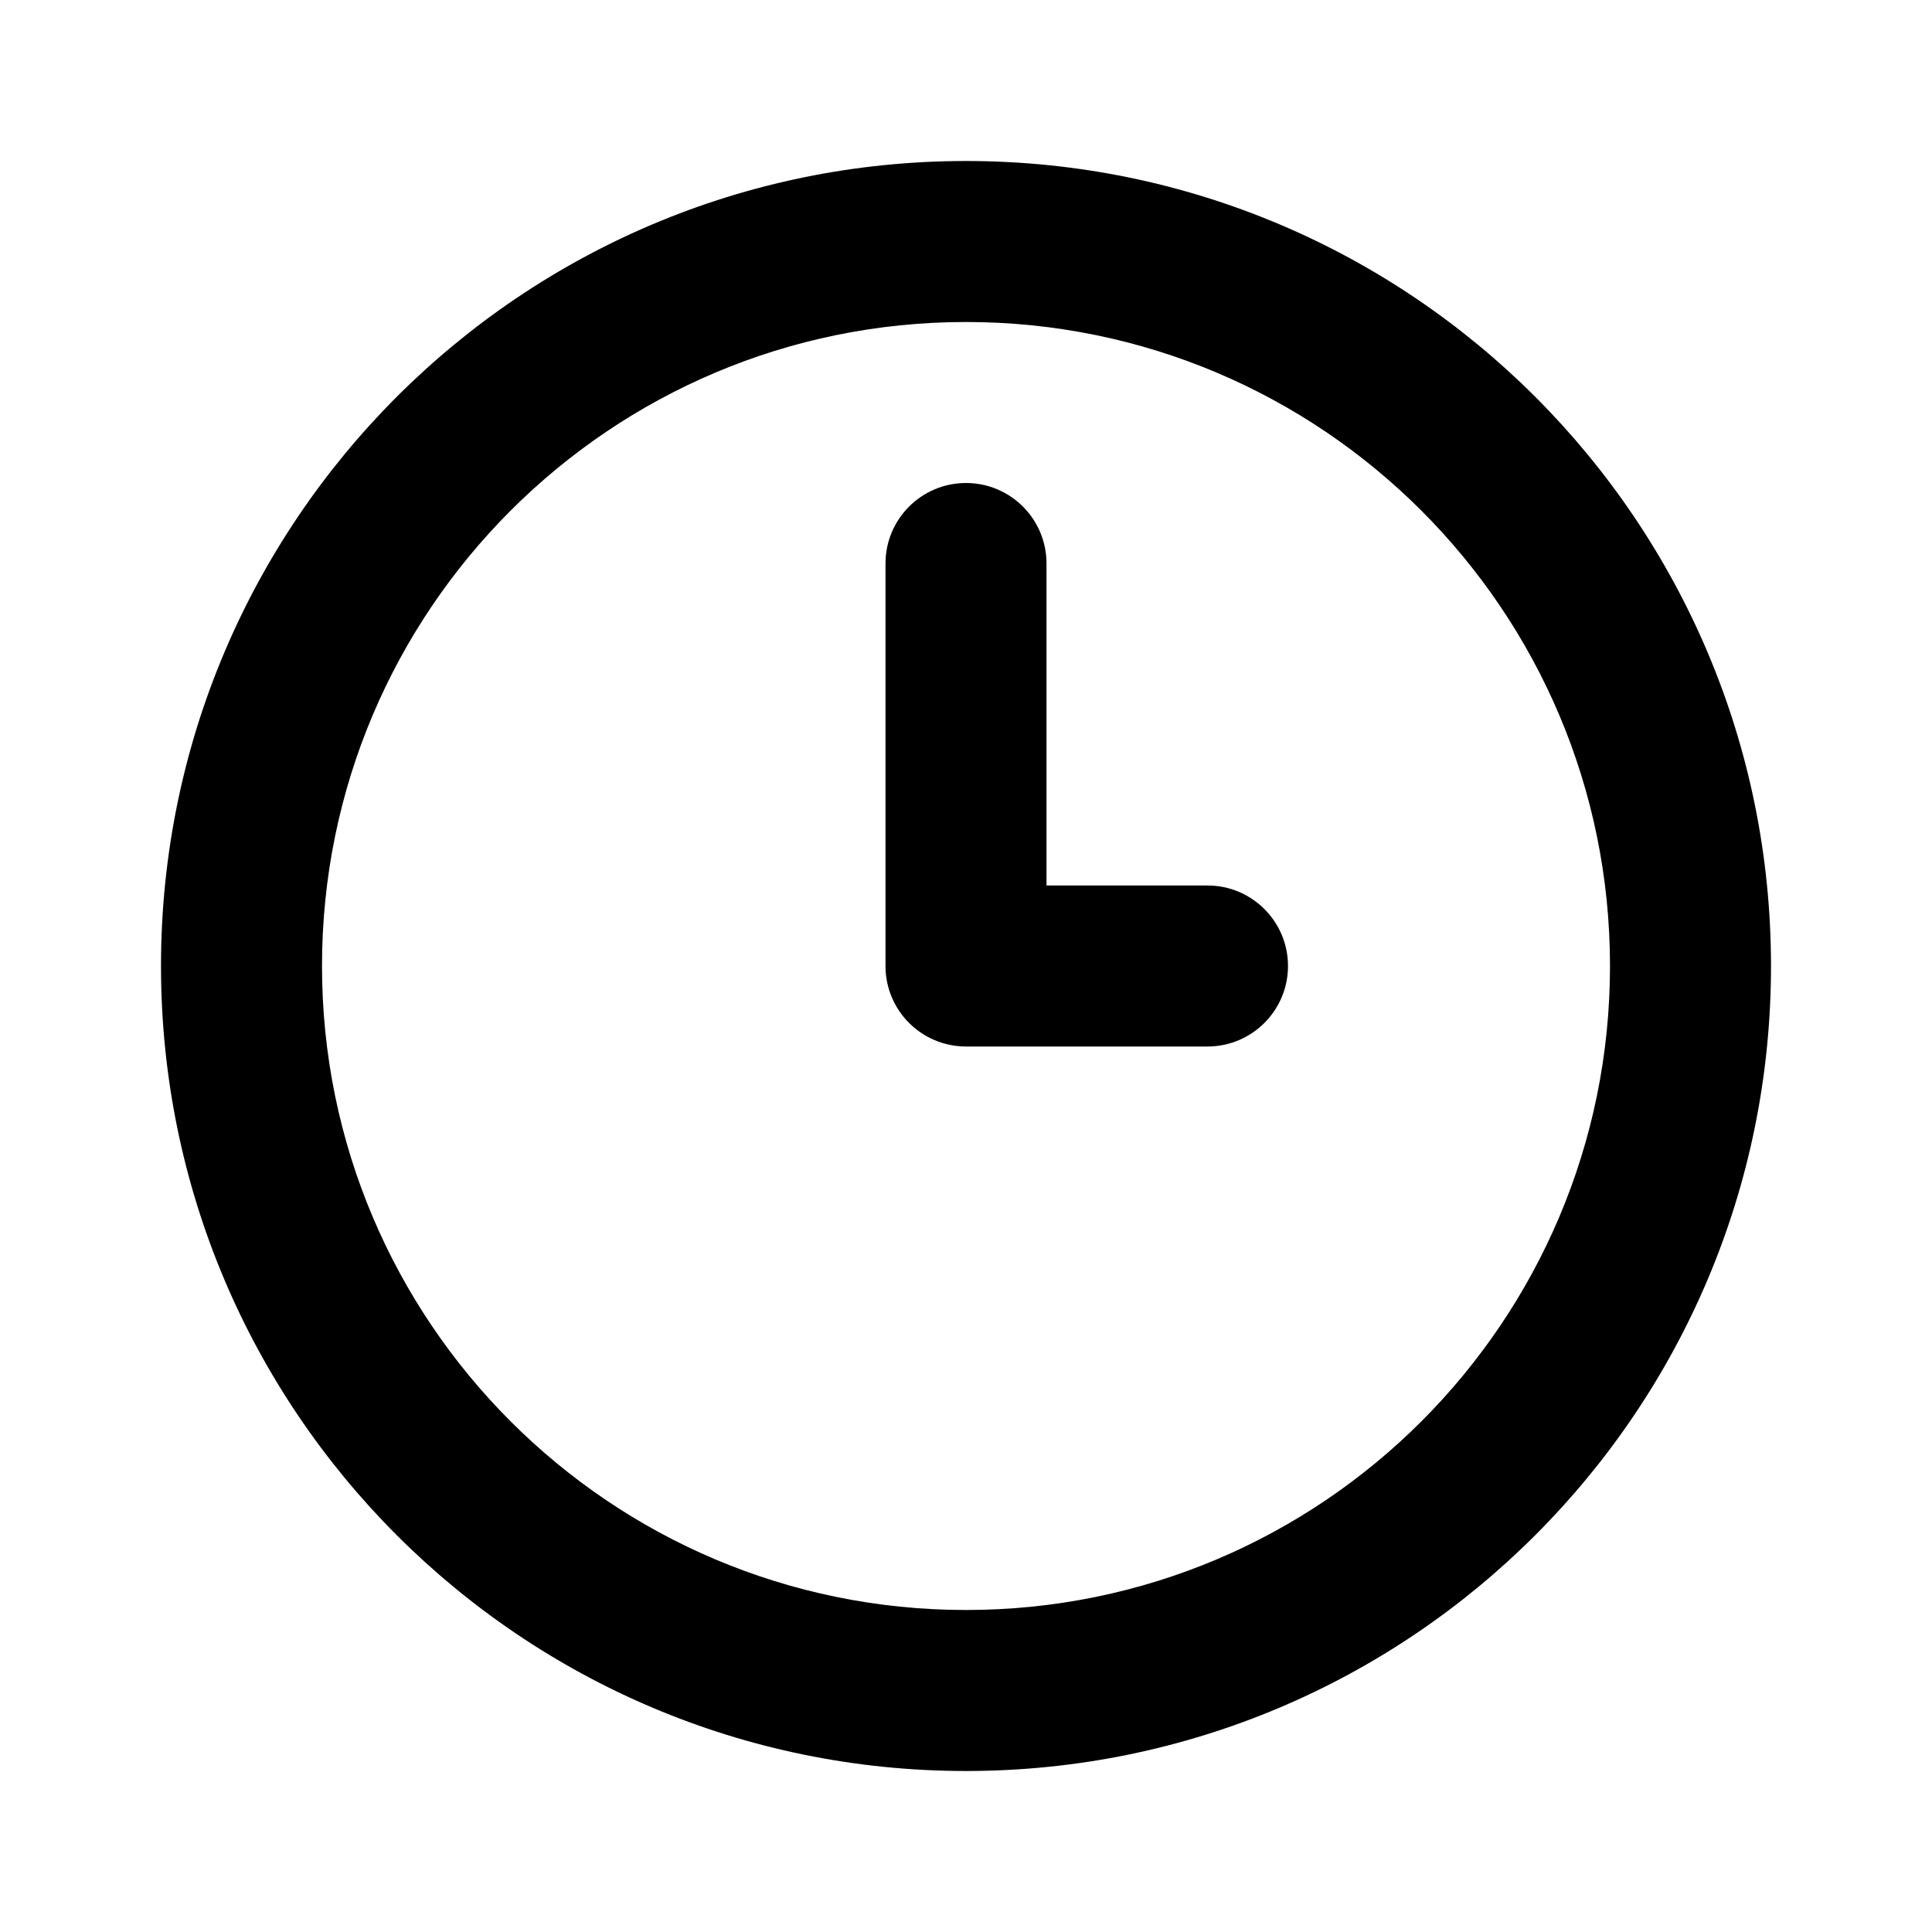
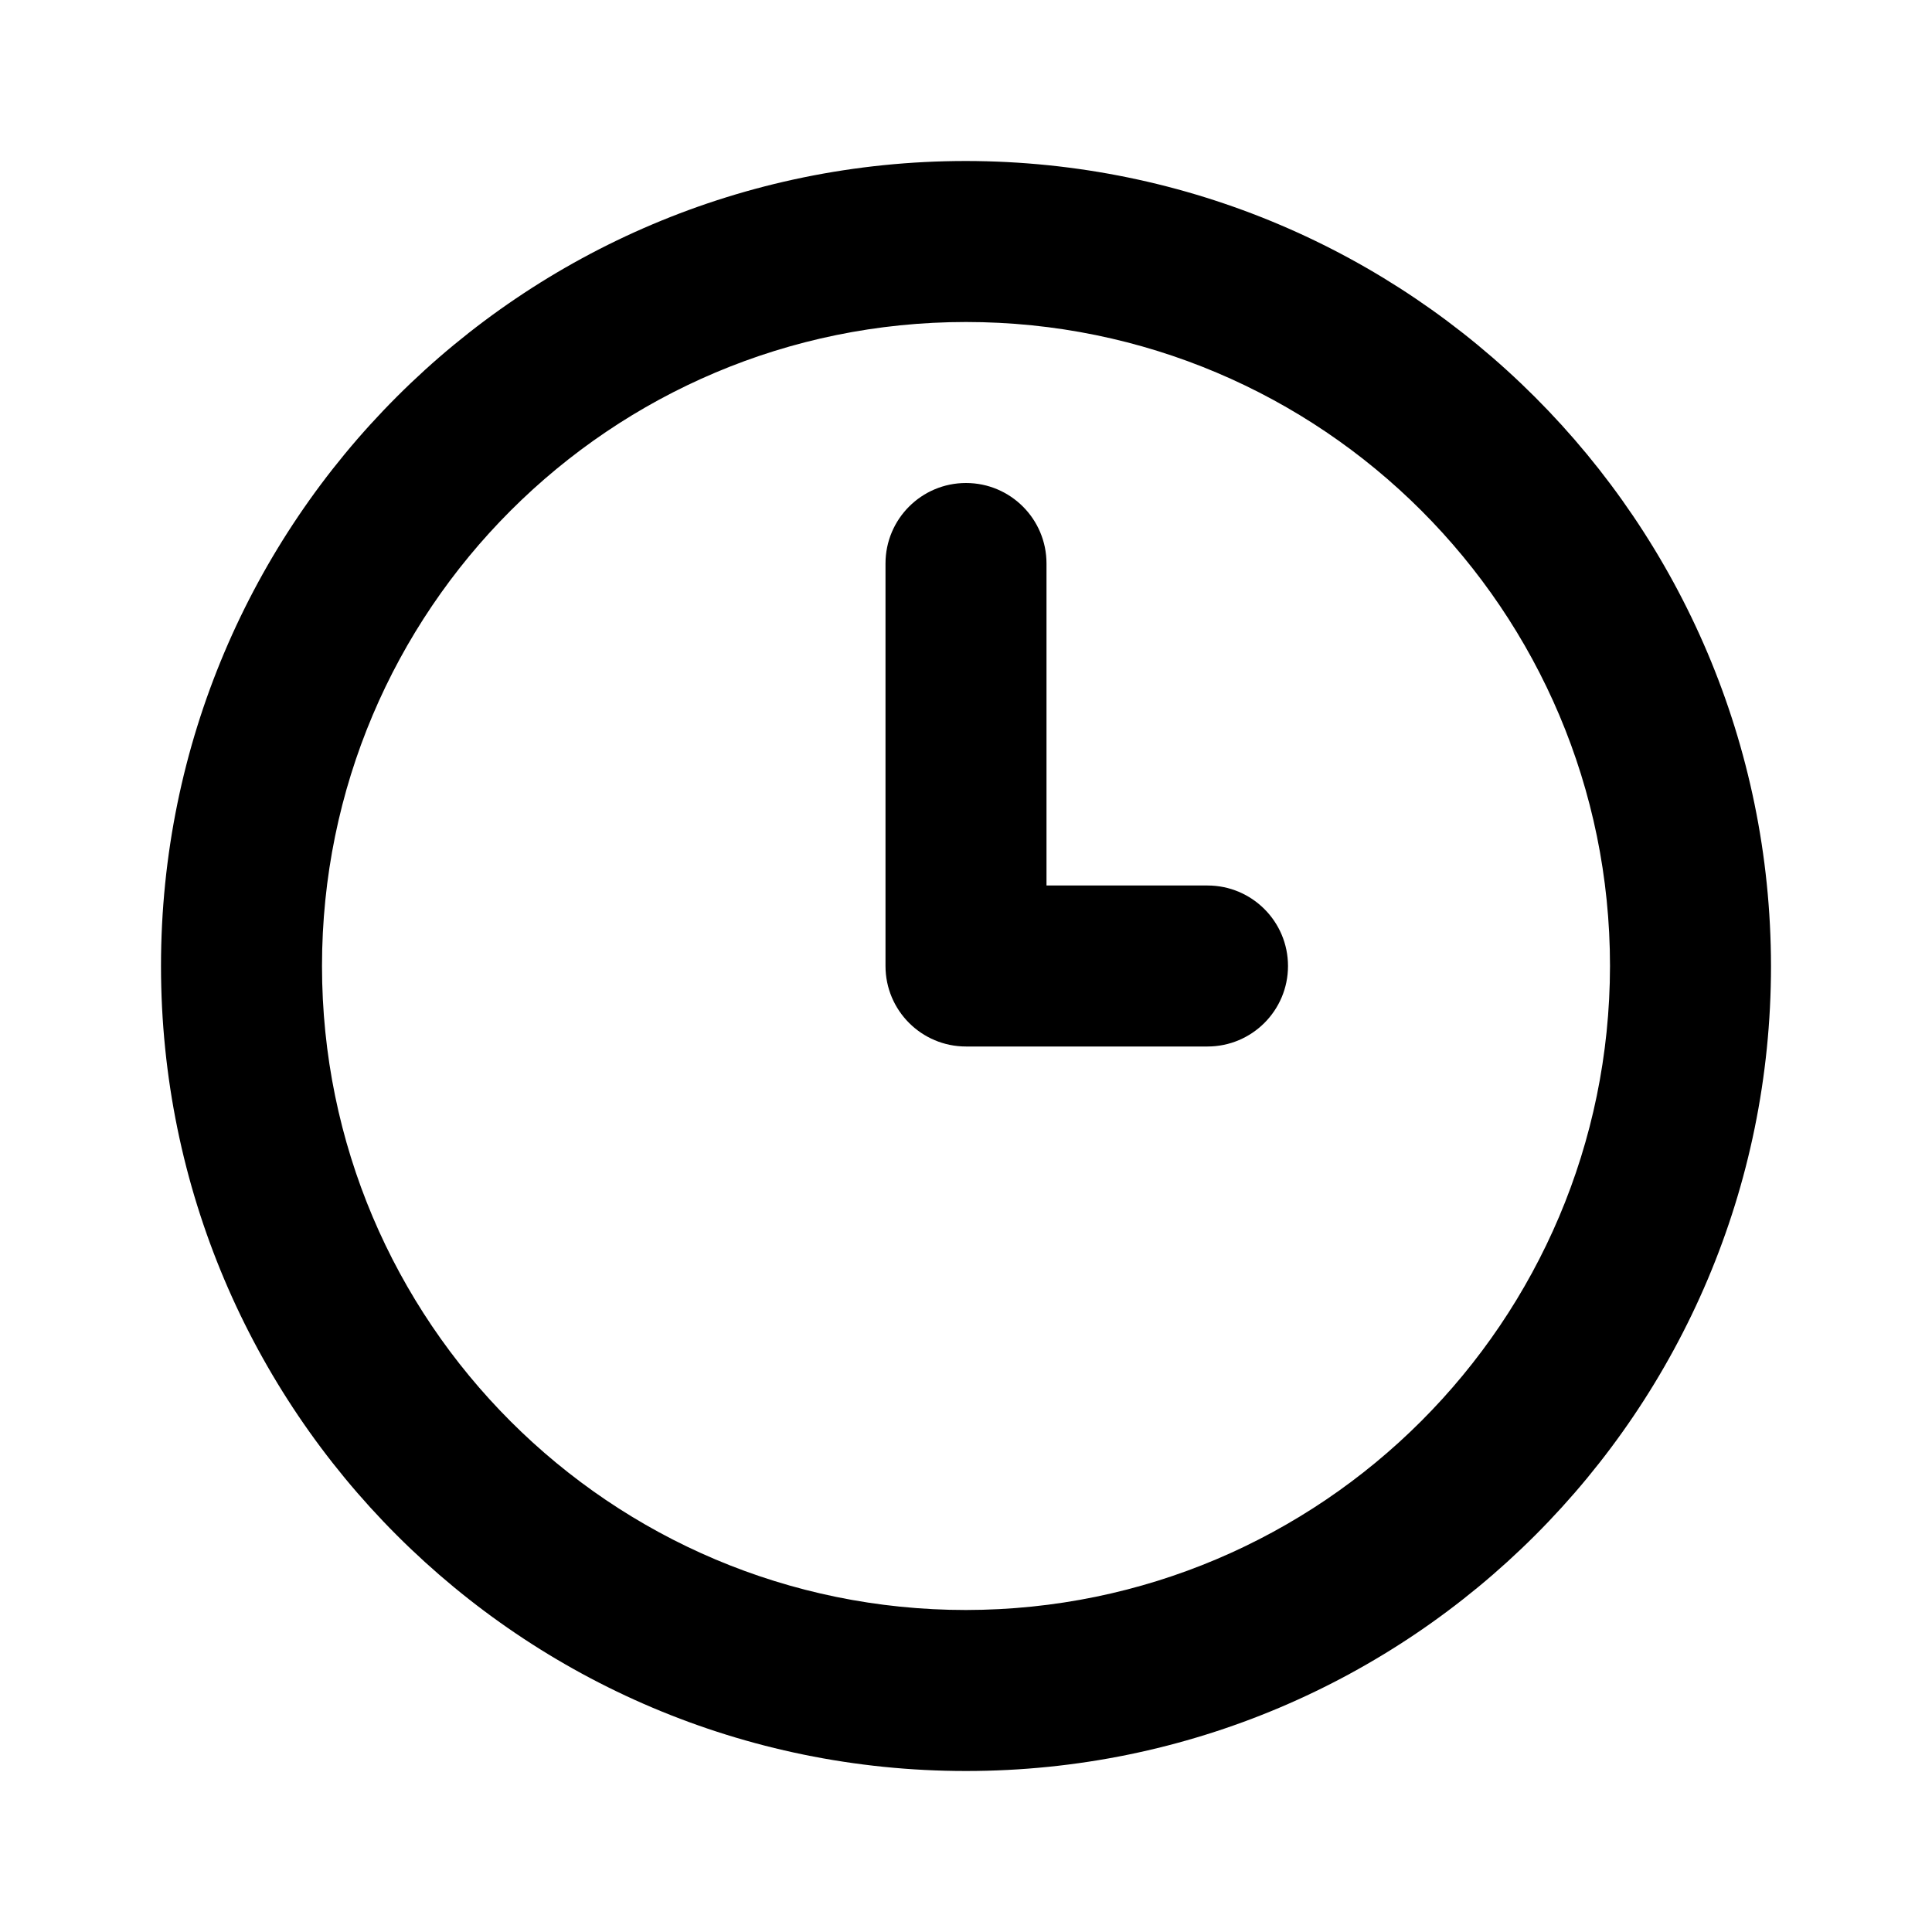
- <svg xmlns="http://www.w3.org/2000/svg" viewBox="0 0 24 24">
-   <path d="M15,11H13V7a1,1,0,0,0-2,0v5a1,1,0,0,0,1,1h3a1,1,0,0,0,0-2ZM12,2A10,10,0,1,0,22,12,10,10,0,0,0,12,2Zm0,18a8,8,0,1,1,8-8A8,8,0,0,1,12,20Z" />
+ <svg xmlns="http://www.w3.org/2000/svg" id="Layer_1" data-name="Layer 1" viewBox="0 0 24 24">
+   <path d="M15,11H13V7a1,1,0,0,0-2,0v5a1,1,0,0,0,1,1h3a1,1,0,0,0,0-2ZM12,2A10,10,0,1,0,22,12,10.011,10.011,0,0,0,12,2Zm0,18a8,8,0,1,1,8-8A8.009,8.009,0,0,1,12,20Z" />
</svg>
